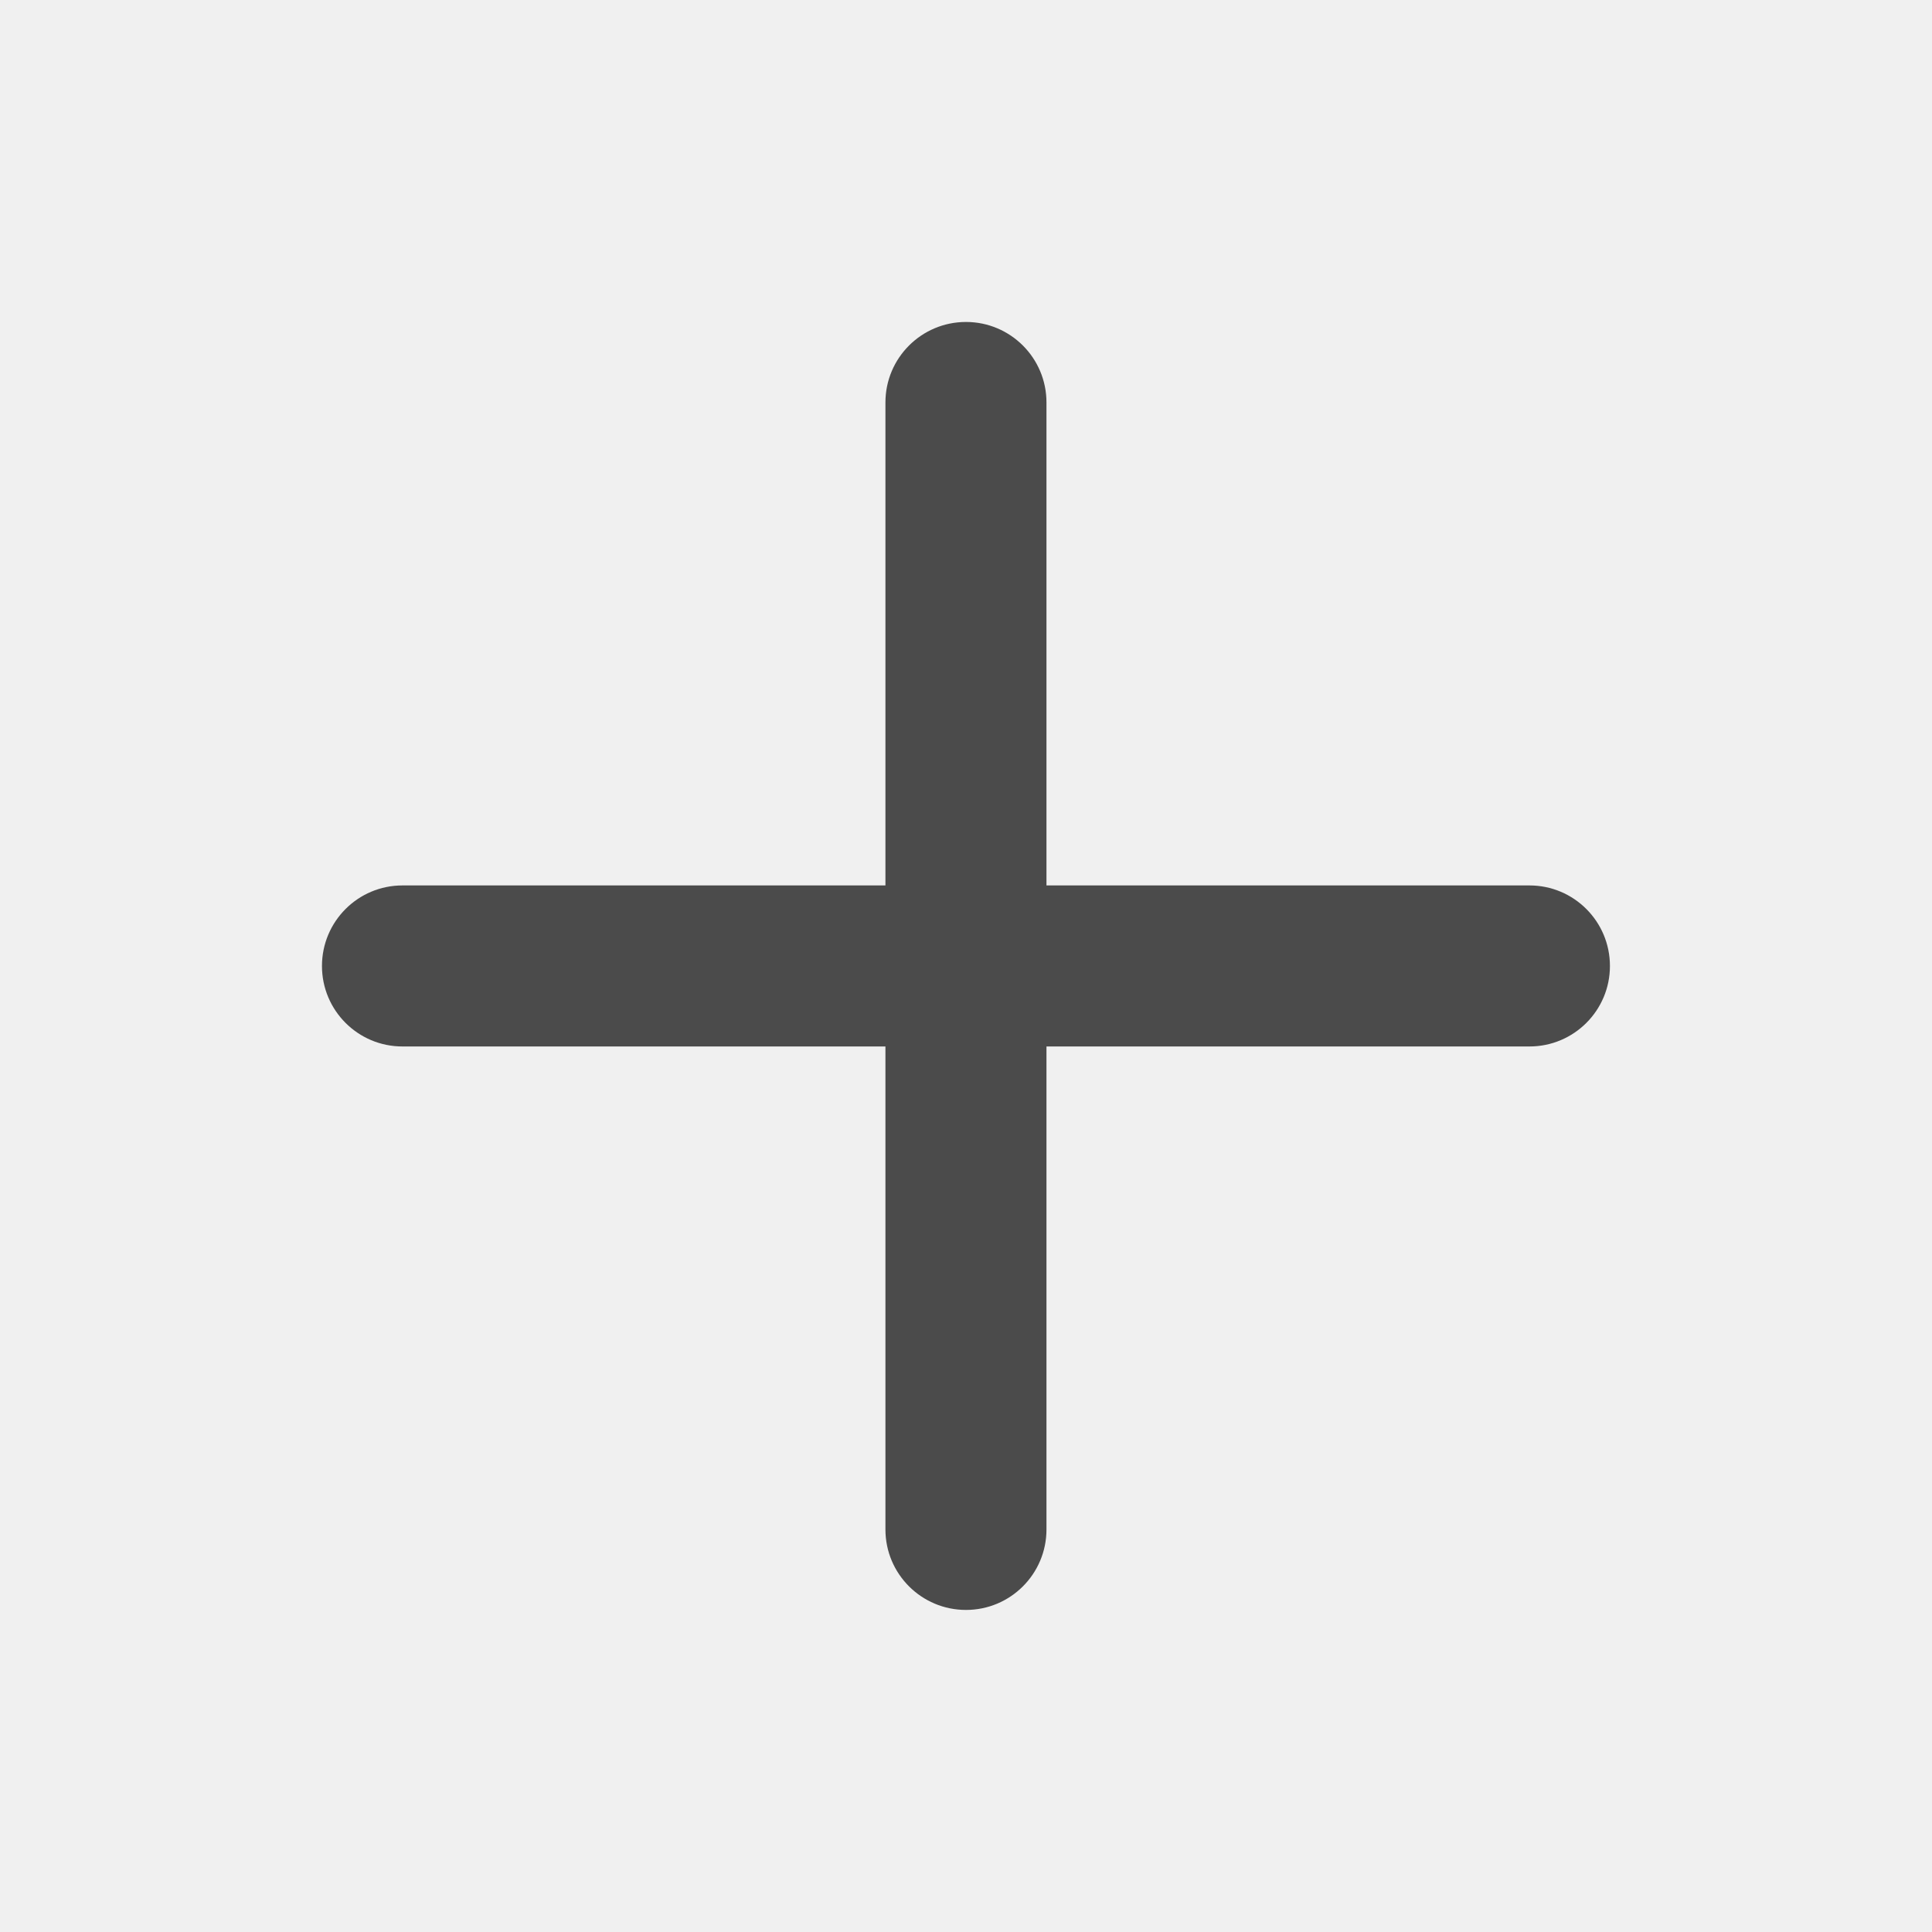
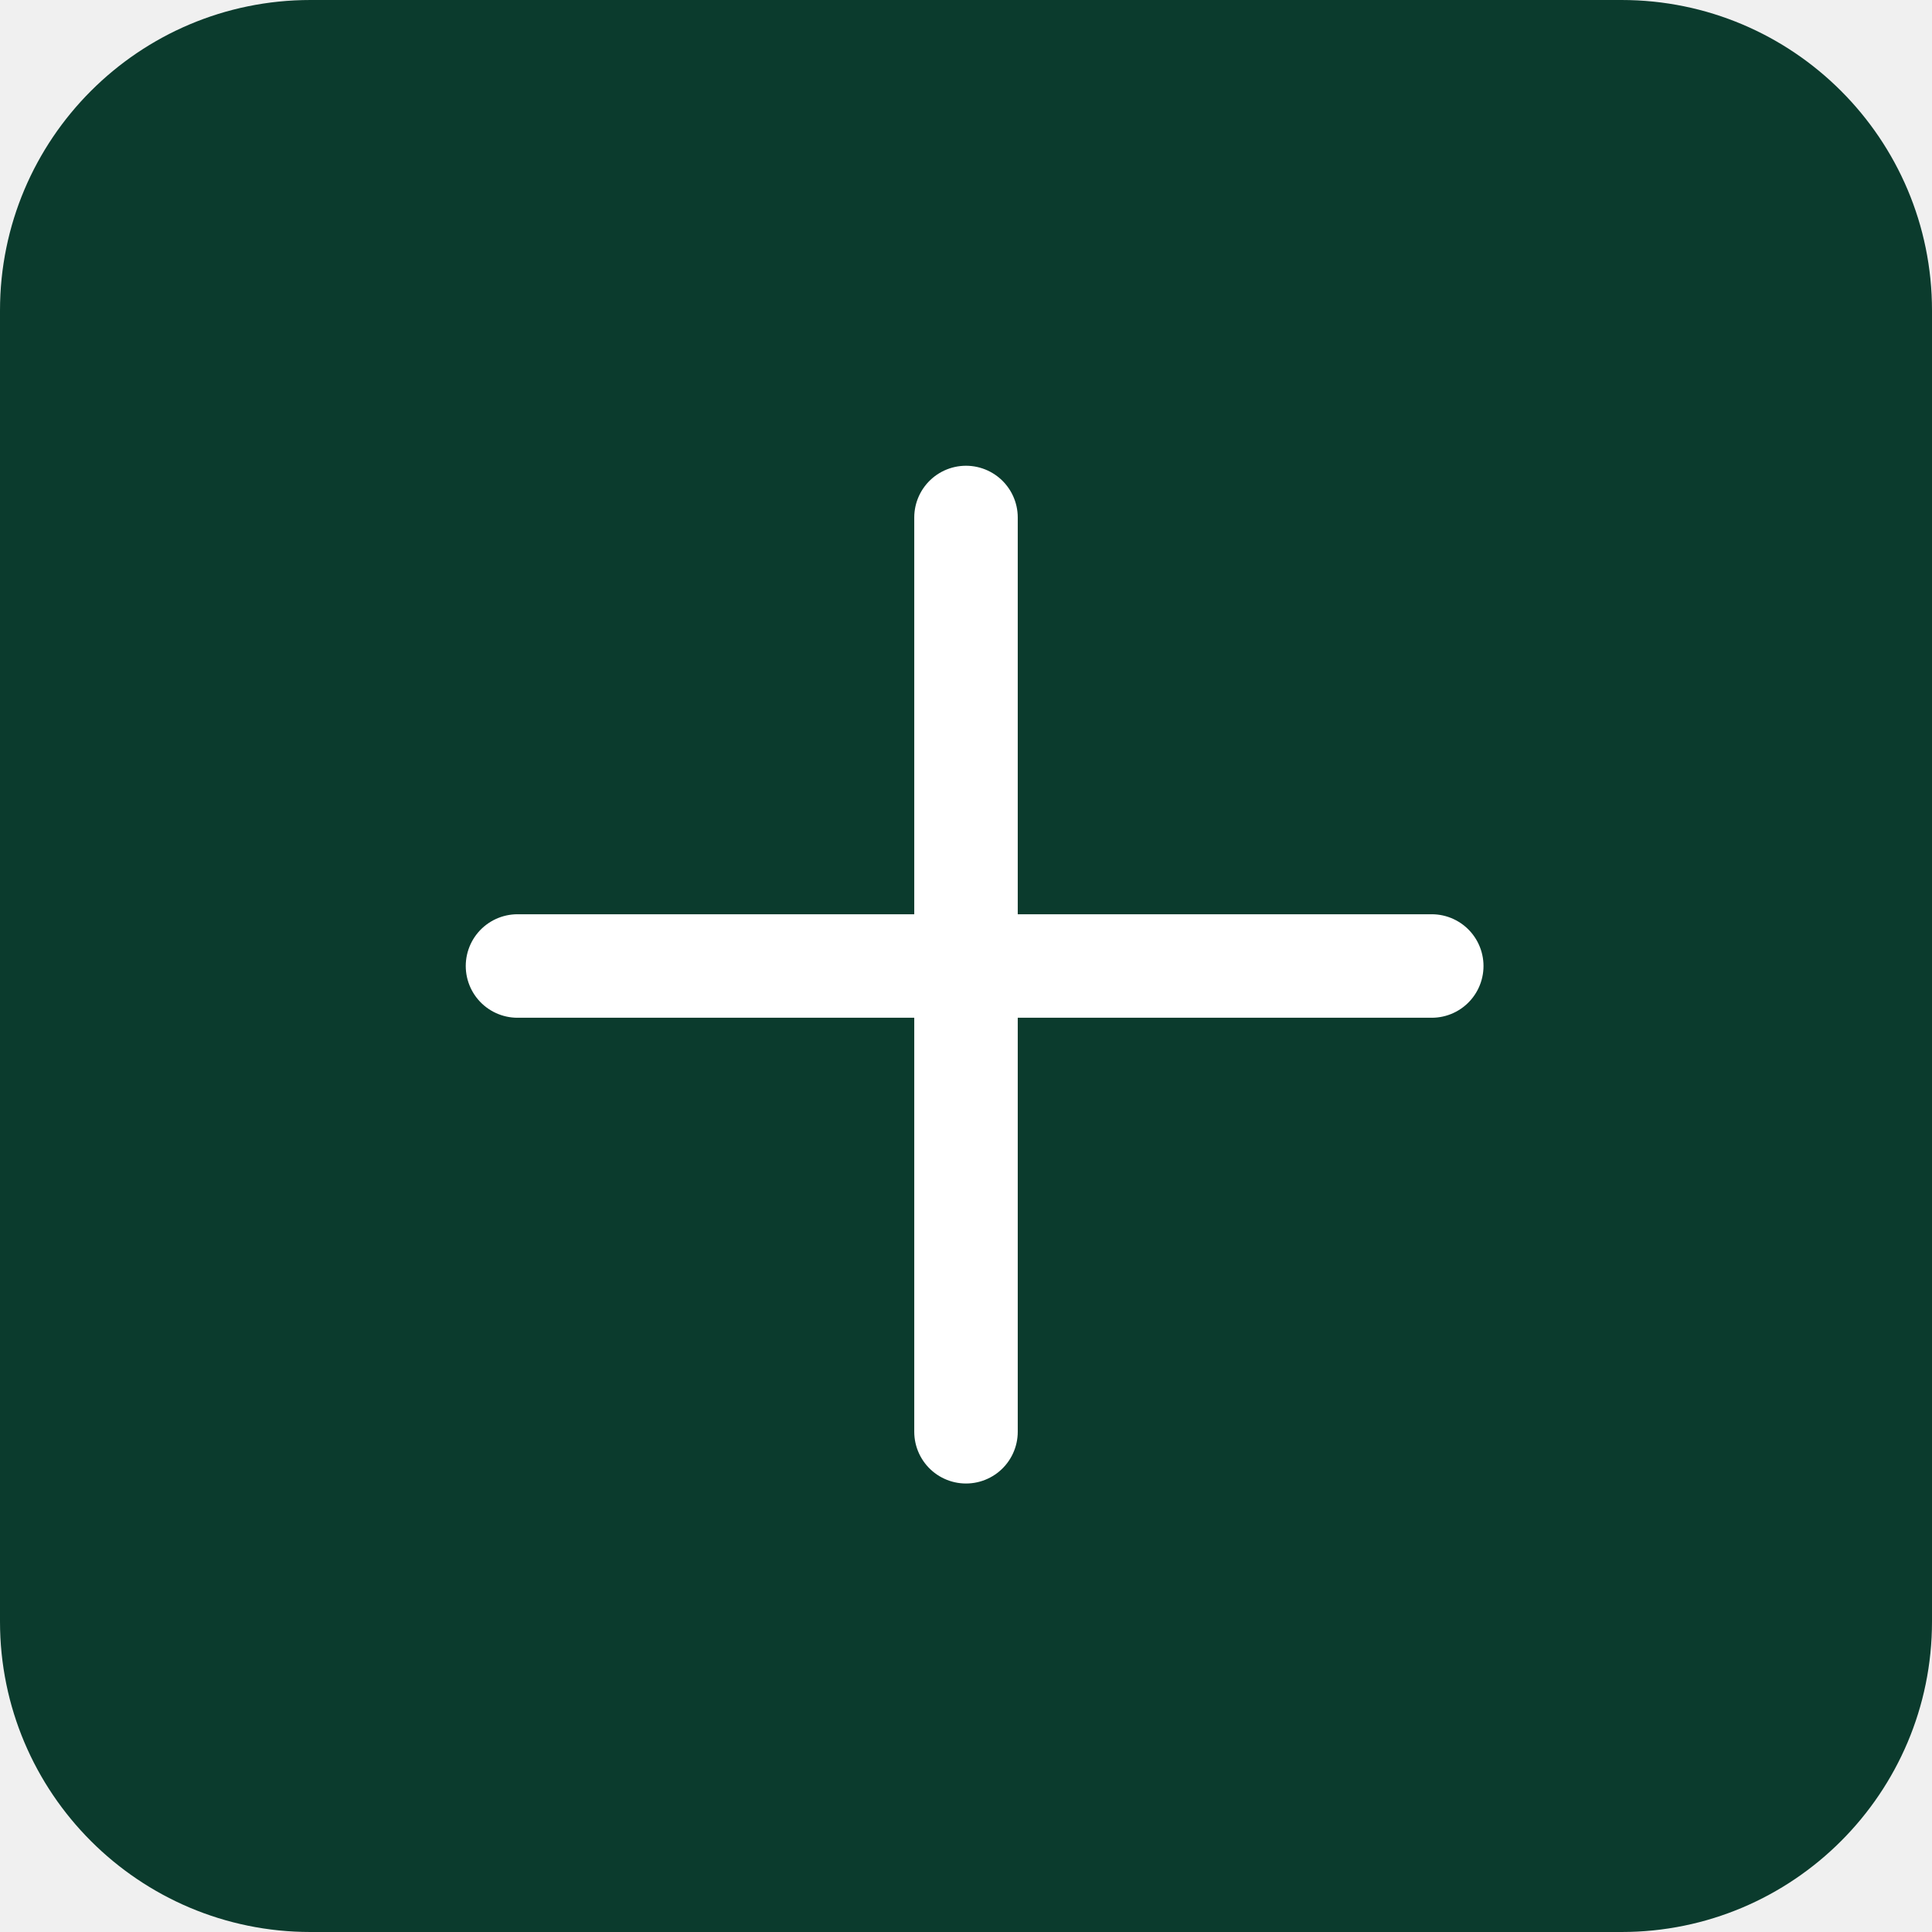
- <svg xmlns="http://www.w3.org/2000/svg" width="20" height="20" viewBox="0 0 20 20" fill="none">
-   <path d="M10.833 4.166C10.833 3.706 10.46 3.333 10 3.333C9.539 3.333 9.166 3.706 9.166 4.166V9.166H4.166C3.706 9.166 3.333 9.539 3.333 10C3.333 10.46 3.706 10.833 4.166 10.833H9.166V15.833C9.166 16.293 9.539 16.666 10 16.666C10.46 16.666 10.833 16.293 10.833 15.833V10.833H15.833C16.293 10.833 16.666 10.46 16.666 10C16.666 9.539 16.293 9.166 15.833 9.166H10.833V4.166Z" fill="#4B4B4B" />
+ <svg xmlns="http://www.w3.org/2000/svg" width="56" height="56" viewBox="0 0 56 56" fill="none">
+   <rect width="56" height="56" rx="9" fill="#0B3B2D" />
+   <path d="M15 28H41.5" stroke="white" stroke-width="3" stroke-linecap="round" />
+   <path d="M28 15L28 41.5" stroke="white" stroke-width="3" stroke-linecap="round" />
</svg>
